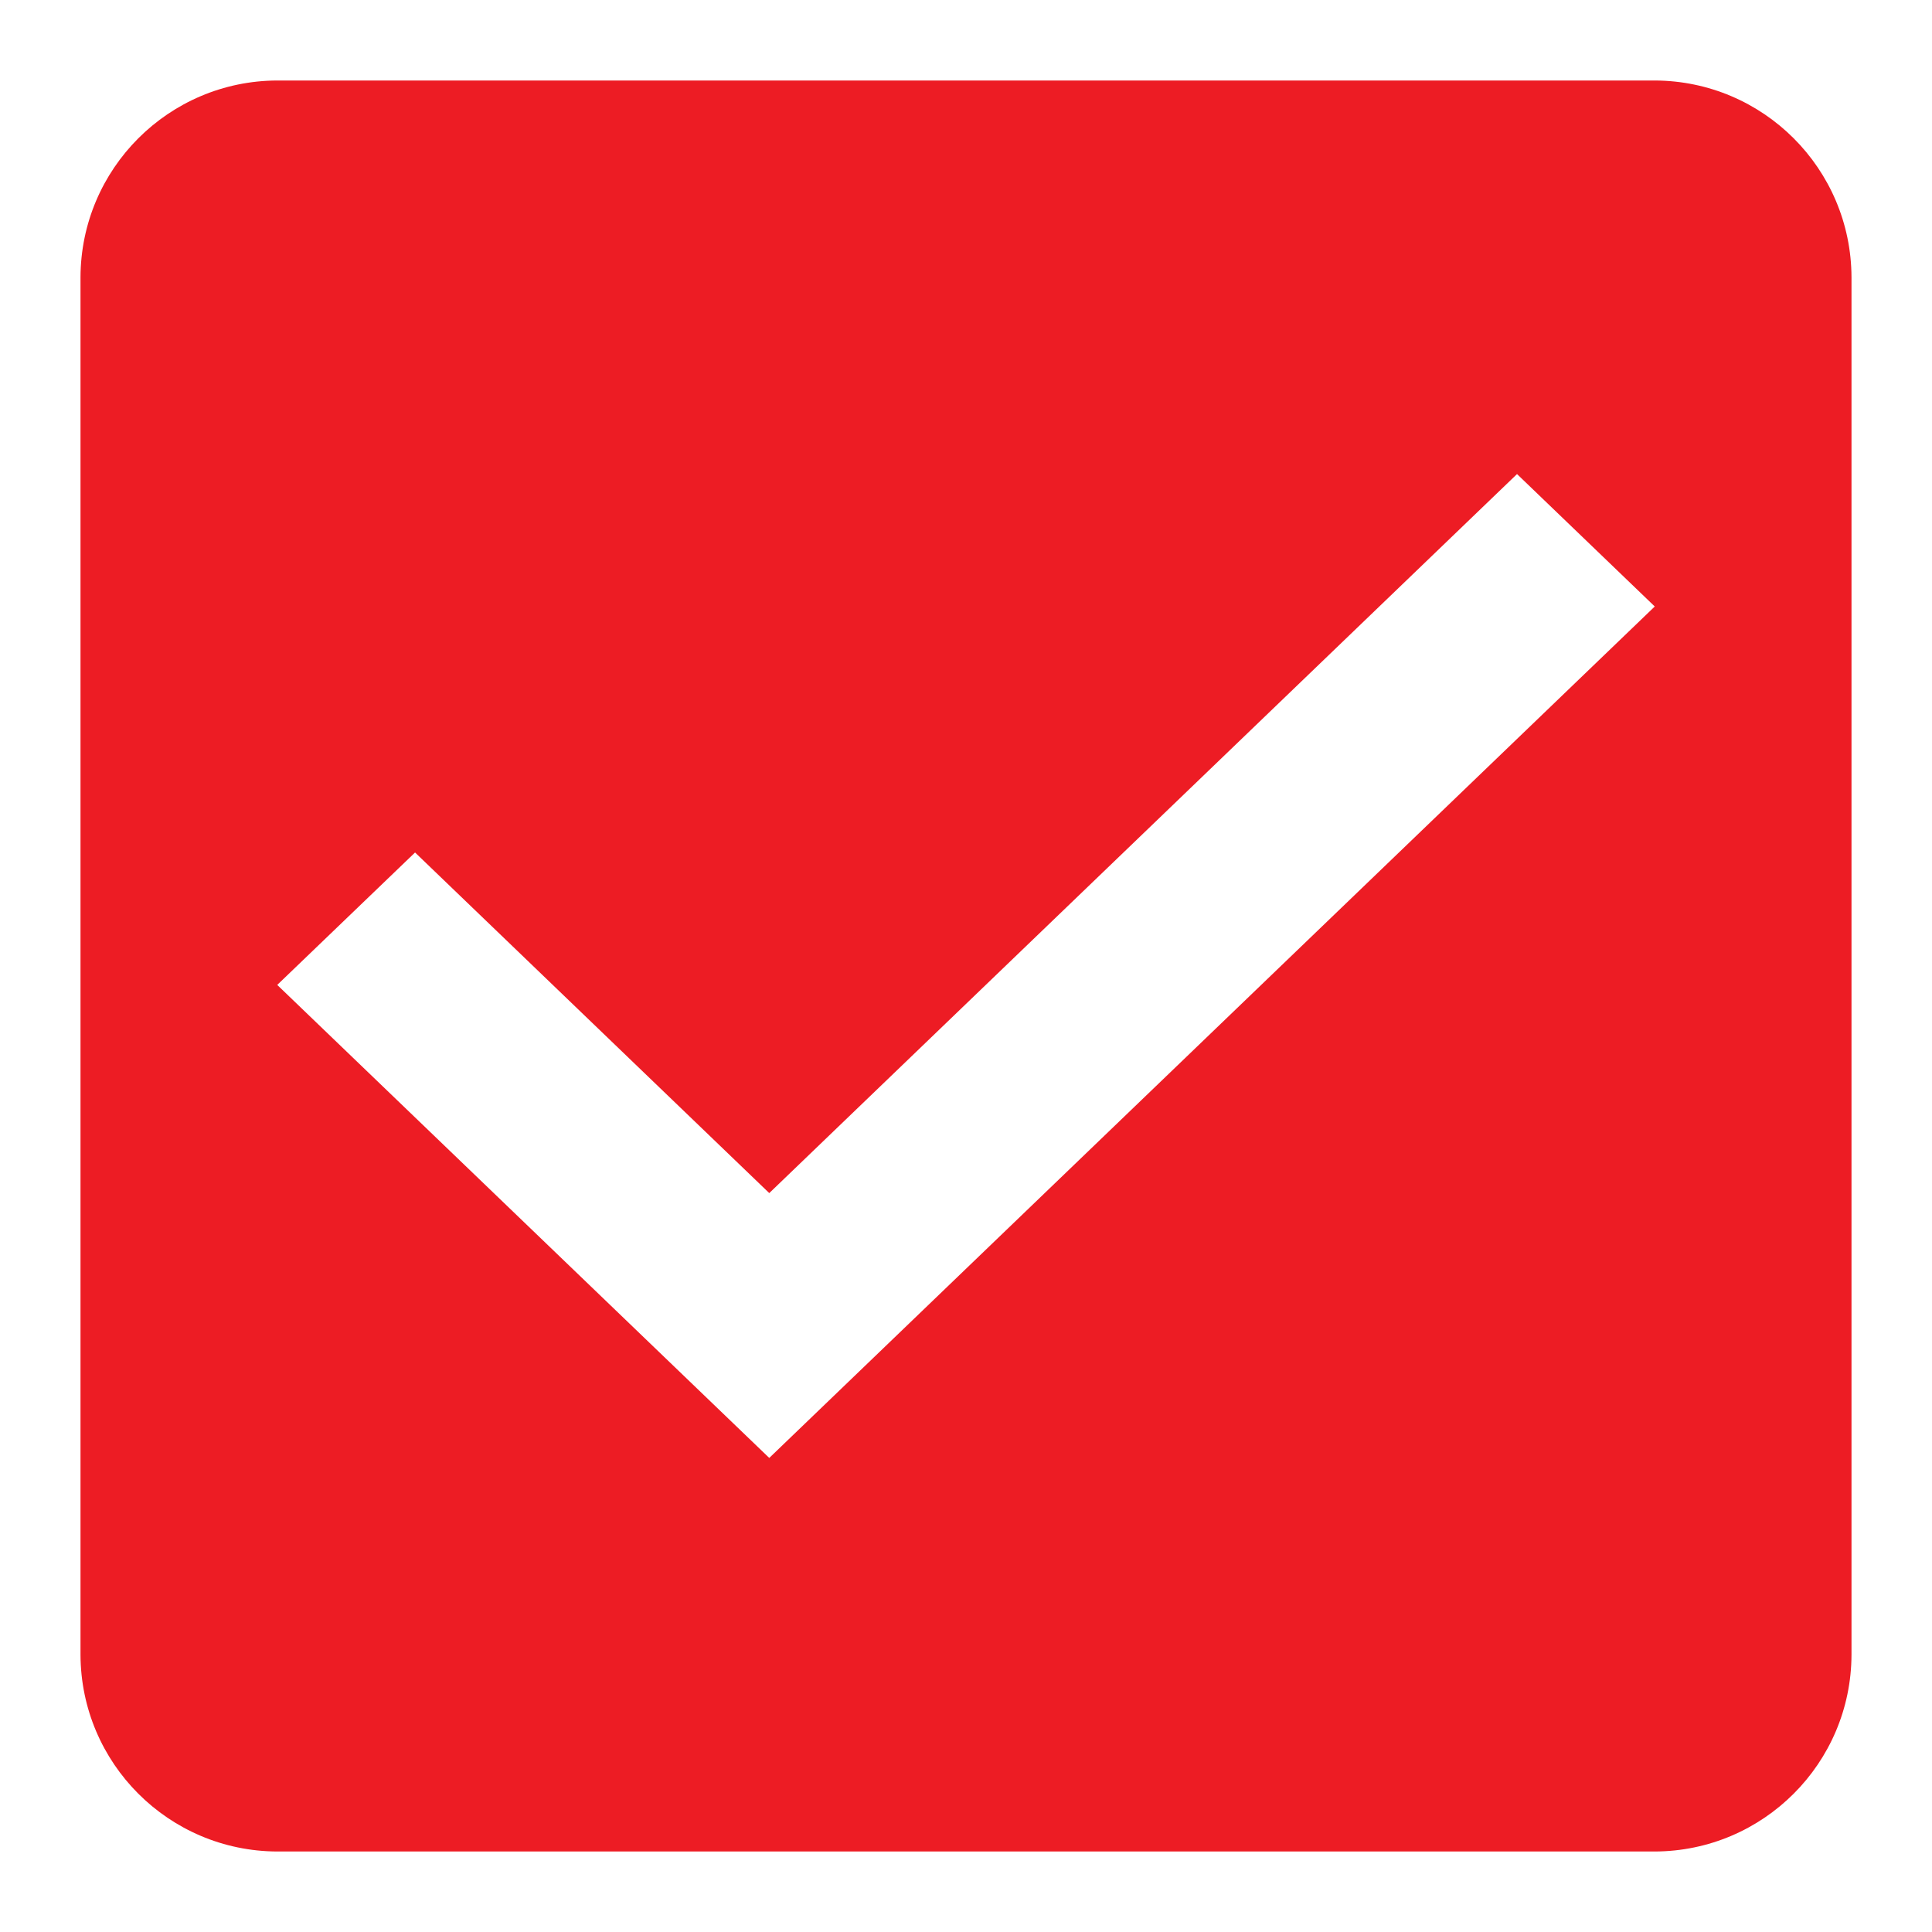
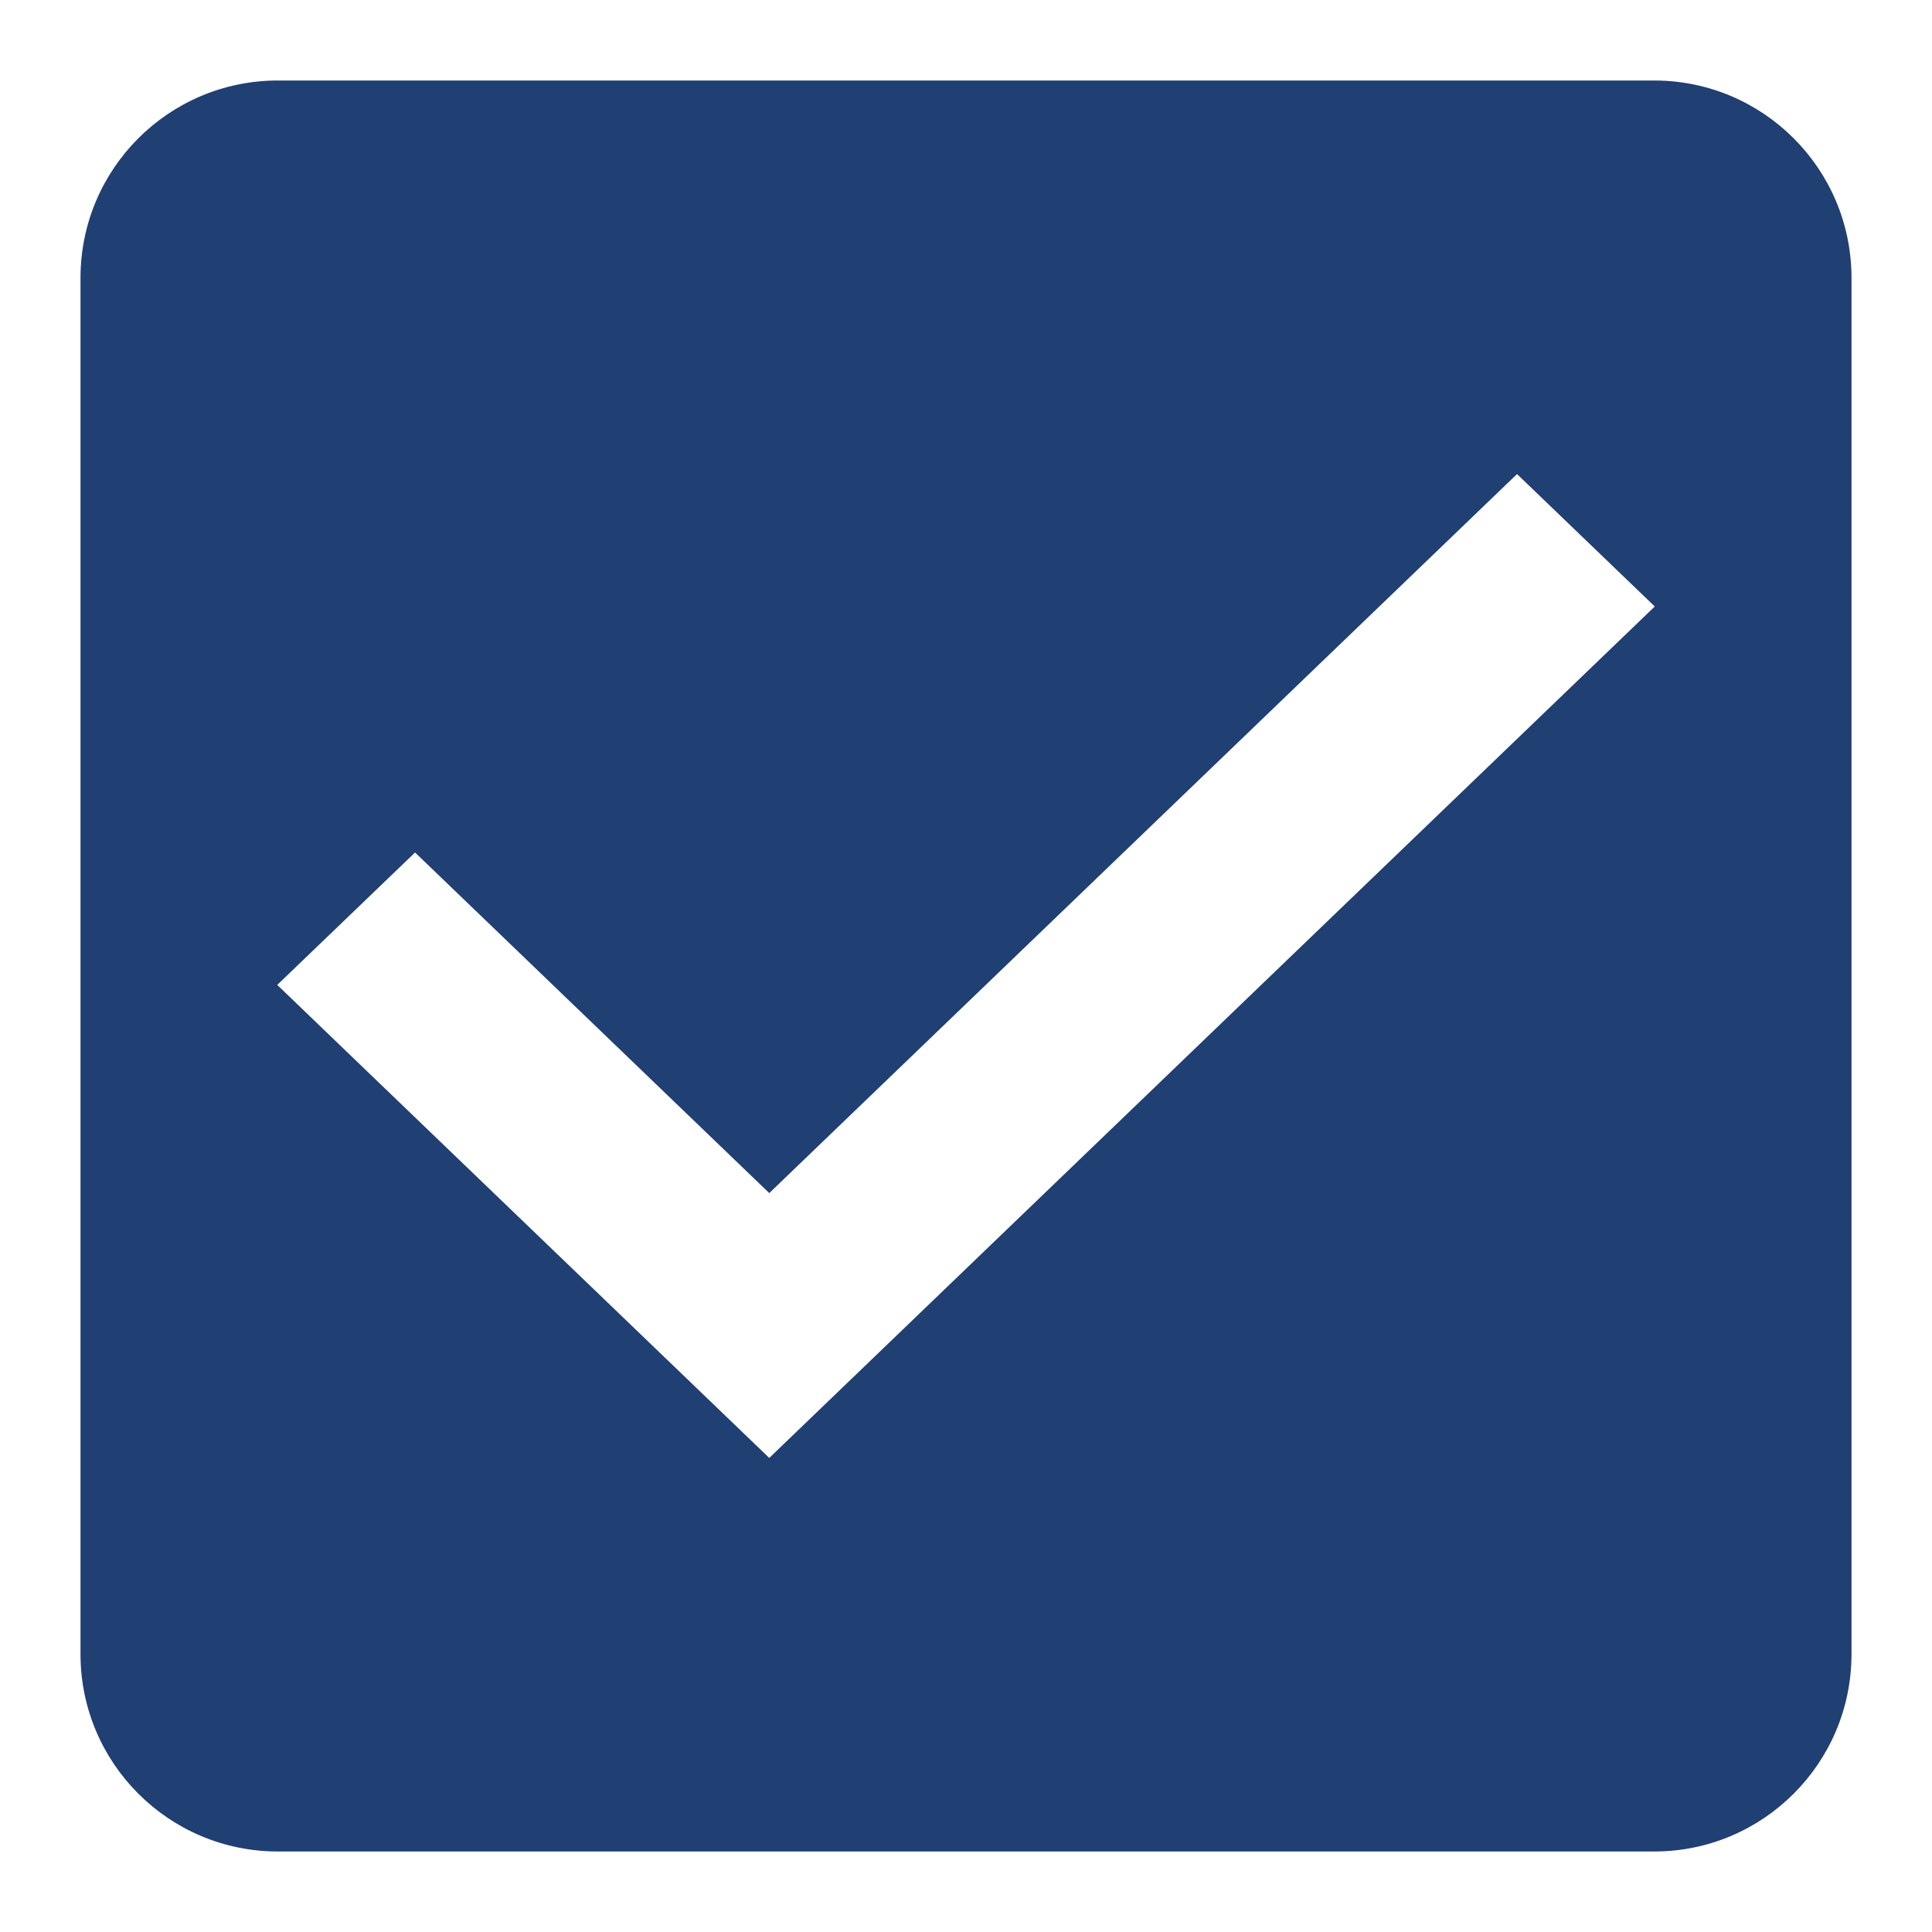
- <svg xmlns="http://www.w3.org/2000/svg" width="24" height="24" viewBox="0 0 24 24" version="1.1" id="svg10">
-   <defs id="defs4">
-     <style type="text/css" id="style2">
-             .cls-1{fill:#5c4b7d;fill-rule:evenodd}.cls-2{fill:none}
+ <svg xmlns="http://www.w3.org/2000/svg" width="24" height="24" viewBox="0 0 24 24">
+   <defs>
+     <style type="text/css">
+             .cls-1{fill:#203f73;fill-rule:evenodd}.cls-2{fill:none}
        </style>
  </defs>
  <g id="check_active" transform="translate(-290 -244)">
    <g id="Group_8199" data-name="Group 8199" transform="translate(291 245)">
-       <path id="check_on_light" d="M22.556 3H5.444A2.452 2.452 0 0 0 3 5.444v17.112A2.452 2.452 0 0 0 5.444 25h17.112A2.452 2.452 0 0 0 25 22.556V5.444A2.452 2.452 0 0 0 22.556 3zm-11 17.111l-6.112-5.876 1.712-1.645 4.4 4.231 9.289-8.932 1.711 1.645-11 10.577z" class="cls-1" transform="translate(-3 -3)" style="fill:#ed1c24;fill-opacity:1" />
+       <path id="check_on_light" d="M22.556 3H5.444A2.452 2.452 0 0 0 3 5.444v17.112A2.452 2.452 0 0 0 5.444 25h17.112A2.452 2.452 0 0 0 25 22.556V5.444A2.452 2.452 0 0 0 22.556 3zm-11 17.111l-6.112-5.876 1.712-1.645 4.4 4.231 9.289-8.932 1.711 1.645-11 10.577z" class="cls-1" transform="translate(-3 -3)" />
    </g>
    <path id="Rectangle_4538" d="M0 0h24v24H0z" class="cls-2" data-name="Rectangle 4538" transform="translate(290 244)" />
  </g>
</svg>
